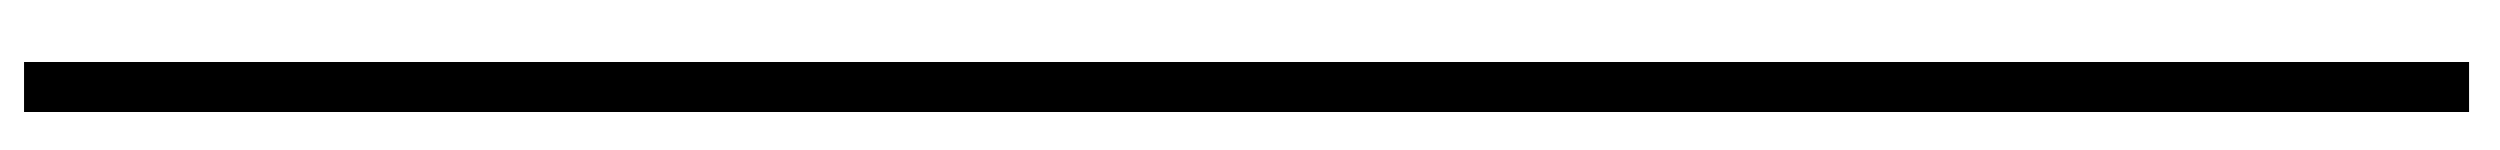
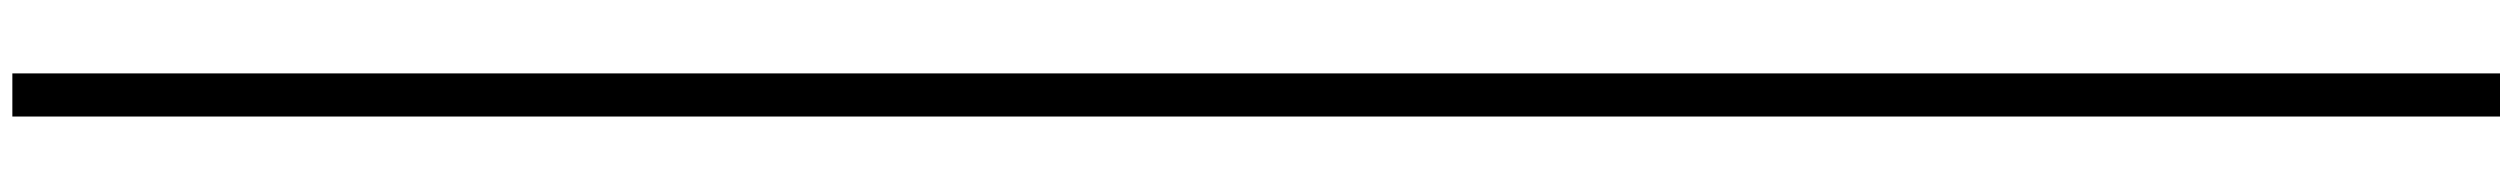
- <svg xmlns="http://www.w3.org/2000/svg" version="1.1" width="100px" height="6px" viewBox="470 2874  100 6">
-   <g transform="matrix(-0.9611372 -0.2760713 0.2760713 -0.9611372 225.5342 5785.749 )">
-     <path d="M 473 2890  L 567 2863  " stroke-width="2" stroke="#000000" fill="none" />
+ <svg xmlns="http://www.w3.org/2000/svg" version="1.1" width="116px" height="8px" viewBox="462 2920  116 8">
+   <g transform="matrix(-0.8143184 0.5804184 -0.5804184 -0.8143184 2640.589 5003.249 )">
+     <path d="M 473 2890  L 567 2957  " stroke-width="2" stroke="#000000" fill="none" />
  </g>
</svg>
